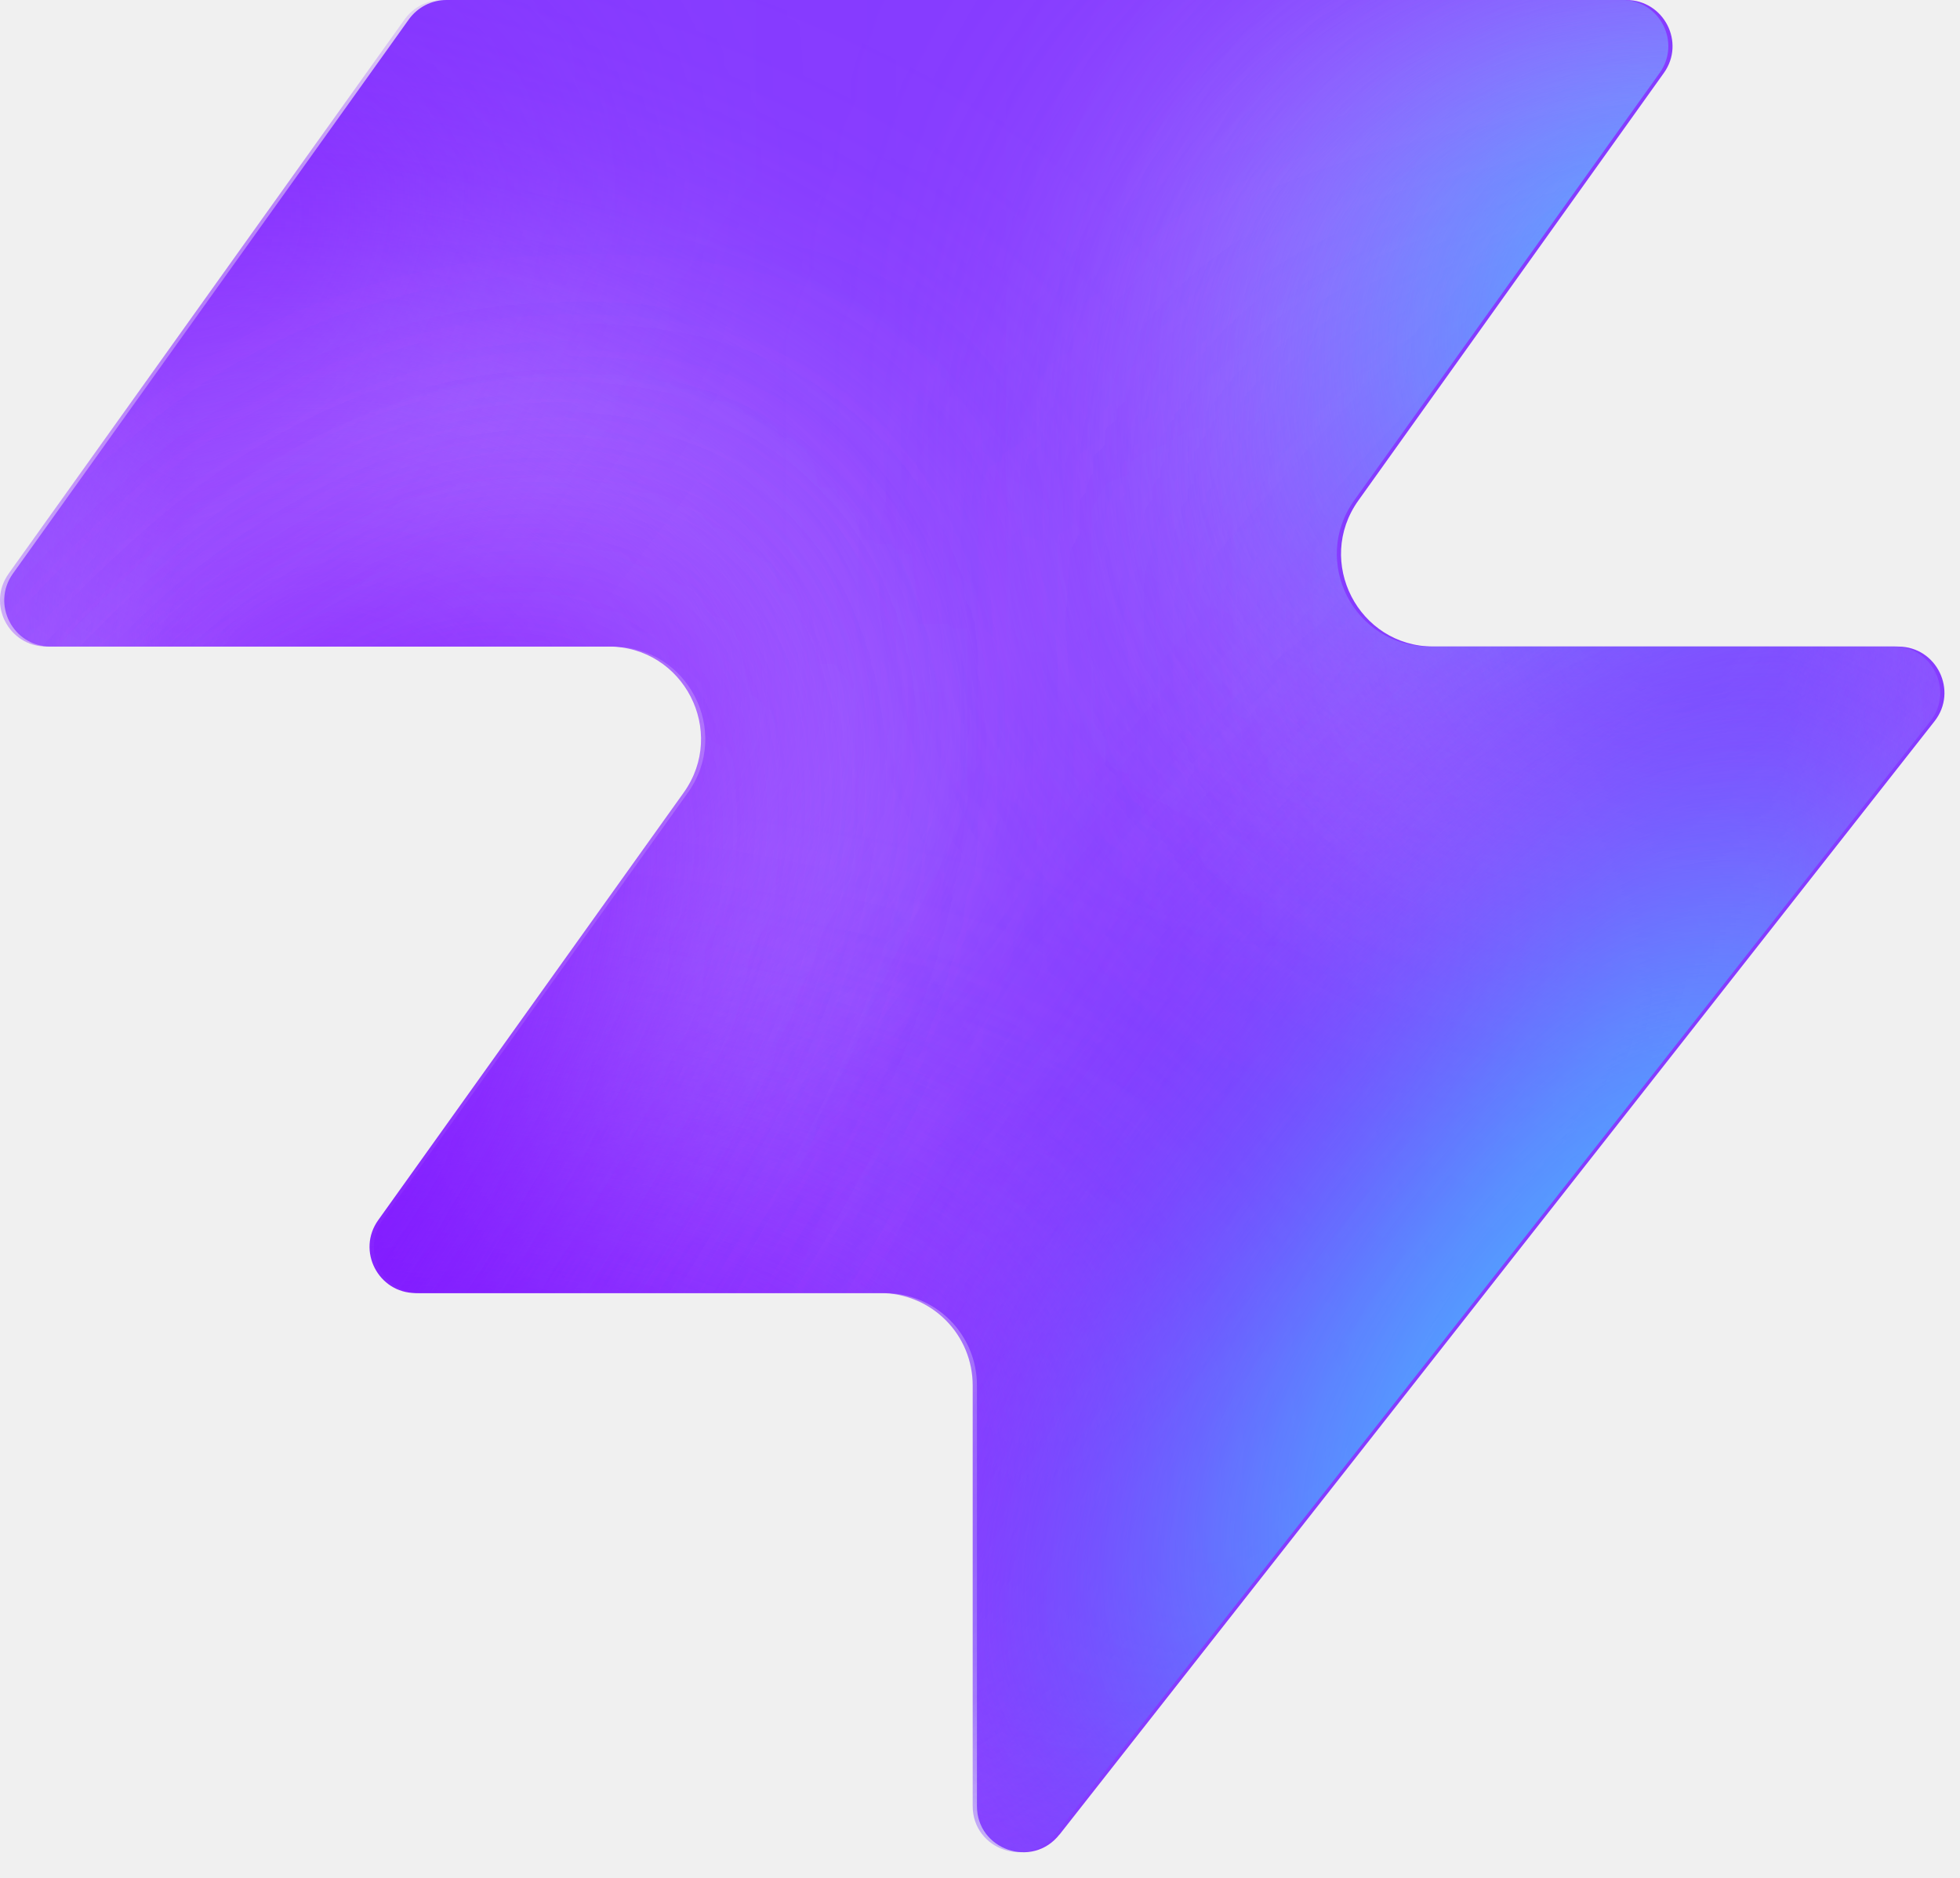
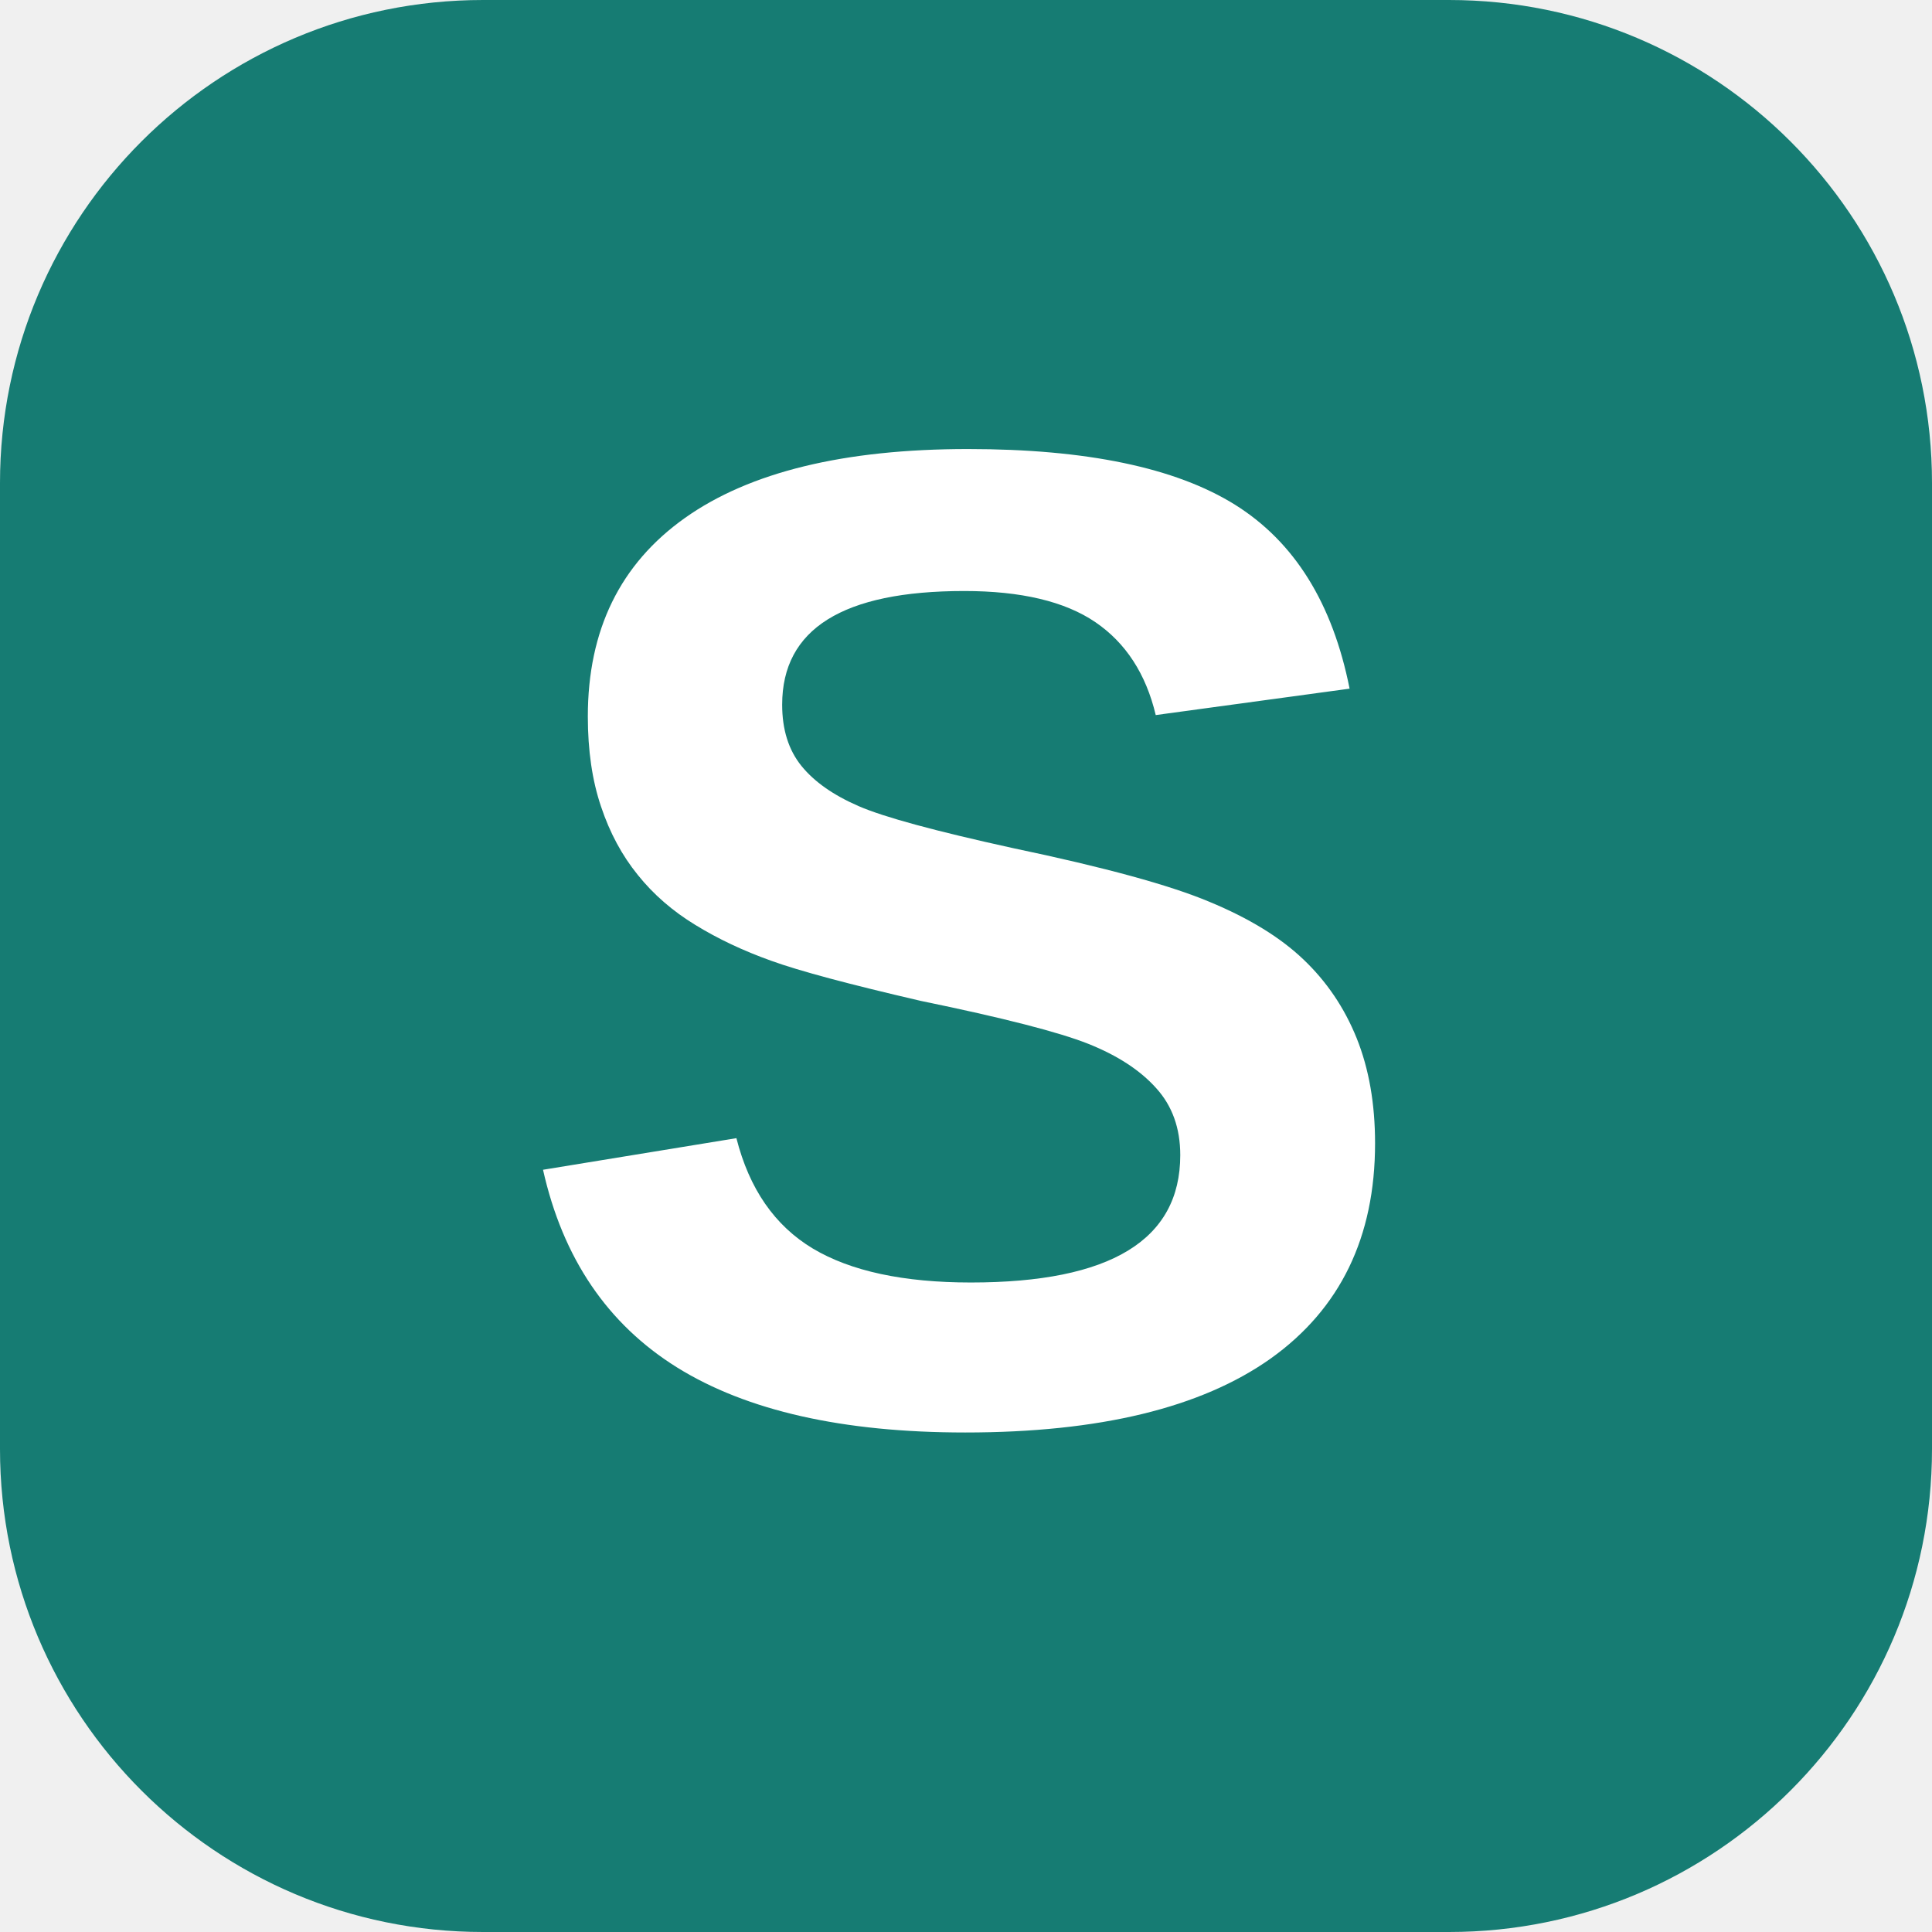
- <svg xmlns="http://www.w3.org/2000/svg" width="48" height="46" fill="none" viewBox="0 0 48 46">
-   <path fill="#863bff" d="M25.946 44.938c-.664.845-2.021.375-2.021-.698V33.937a2.26 2.26 0 0 0-2.262-2.262H10.287c-.92 0-1.456-1.04-.92-1.788l7.48-10.471c1.07-1.497 0-3.578-1.842-3.578H1.237c-.92 0-1.456-1.04-.92-1.788L10.013.474c.214-.297.556-.474.92-.474h28.894c.92 0 1.456 1.04.92 1.788l-7.48 10.471c-1.07 1.498 0 3.579 1.842 3.579h11.377c.943 0 1.473 1.088.89 1.83L25.947 44.94z" style="fill:#863bff;fill:color(display-p3 .525 .23 1);fill-opacity:1" />
-   <mask id="a" width="48" height="46" x="0" y="0" maskUnits="userSpaceOnUse" style="mask-type:alpha">
-     <path fill="#000" d="M25.842 44.938c-.664.844-2.021.375-2.021-.698V33.937a2.26 2.26 0 0 0-2.262-2.262H10.183c-.92 0-1.456-1.04-.92-1.788l7.48-10.471c1.07-1.498 0-3.579-1.842-3.579H1.133c-.92 0-1.456-1.04-.92-1.787L9.91.473c.214-.297.556-.474.92-.474h28.894c.92 0 1.456 1.04.92 1.788l-7.48 10.471c-1.07 1.498 0 3.578 1.842 3.578h11.377c.943 0 1.473 1.088.89 1.832L25.843 44.94z" style="fill:#000;fill-opacity:1" />
-   </mask>
-   <g mask="url(#a)">
-     <g filter="url(#b)">
-       <ellipse cx="5.508" cy="14.704" fill="#ede6ff" rx="5.508" ry="14.704" style="fill:#ede6ff;fill:color(display-p3 .927 .903 1);fill-opacity:1" transform="matrix(.00324 1 1 -.00324 -4.47 31.516)" />
-     </g>
-     <g filter="url(#c)">
-       <ellipse cx="10.399" cy="29.851" fill="#ede6ff" rx="10.399" ry="29.851" style="fill:#ede6ff;fill:color(display-p3 .927 .903 1);fill-opacity:1" transform="matrix(.00324 1 1 -.00324 -39.328 7.883)" />
-     </g>
-     <g filter="url(#d)">
-       <ellipse cx="5.508" cy="30.487" fill="#7e14ff" rx="5.508" ry="30.487" style="fill:#7e14ff;fill:color(display-p3 .492 .077 1);fill-opacity:1" transform="rotate(89.814 -25.913 -14.639)scale(1 -1)" />
-     </g>
-     <g filter="url(#e)">
-       <ellipse cx="5.508" cy="30.599" fill="#7e14ff" rx="5.508" ry="30.599" style="fill:#7e14ff;fill:color(display-p3 .492 .077 1);fill-opacity:1" transform="rotate(89.814 -32.644 -3.334)scale(1 -1)" />
-     </g>
-     <g filter="url(#f)">
-       <ellipse cx="5.508" cy="30.599" fill="#7e14ff" rx="5.508" ry="30.599" style="fill:#7e14ff;fill:color(display-p3 .492 .077 1);fill-opacity:1" transform="matrix(.00324 1 1 -.00324 -34.34 30.47)" />
-     </g>
-     <g filter="url(#g)">
-       <ellipse cx="14.072" cy="22.078" fill="#ede6ff" rx="14.072" ry="22.078" style="fill:#ede6ff;fill:color(display-p3 .927 .903 1);fill-opacity:1" transform="rotate(93.35 24.506 48.493)scale(-1 1)" />
-     </g>
-     <g filter="url(#h)">
-       <ellipse cx="3.47" cy="21.501" fill="#7e14ff" rx="3.47" ry="21.501" style="fill:#7e14ff;fill:color(display-p3 .492 .077 1);fill-opacity:1" transform="rotate(89.009 28.708 47.59)scale(-1 1)" />
-     </g>
-     <g filter="url(#i)">
-       <ellipse cx="3.47" cy="21.501" fill="#7e14ff" rx="3.47" ry="21.501" style="fill:#7e14ff;fill:color(display-p3 .492 .077 1);fill-opacity:1" transform="rotate(89.009 28.708 47.59)scale(-1 1)" />
-     </g>
-     <g filter="url(#j)">
-       <ellipse cx=".387" cy="8.972" fill="#7e14ff" rx="4.407" ry="29.108" style="fill:#7e14ff;fill:color(display-p3 .492 .077 1);fill-opacity:1" transform="rotate(39.51 .387 8.972)" />
-     </g>
-     <g filter="url(#k)">
-       <ellipse cx="47.523" cy="-6.092" fill="#7e14ff" rx="4.407" ry="29.108" style="fill:#7e14ff;fill:color(display-p3 .492 .077 1);fill-opacity:1" transform="rotate(37.892 47.523 -6.092)" />
-     </g>
-     <g filter="url(#l)">
-       <ellipse cx="41.412" cy="6.333" fill="#47bfff" rx="5.971" ry="9.665" style="fill:#47bfff;fill:color(display-p3 .28 .748 1);fill-opacity:1" transform="rotate(37.892 41.412 6.333)" />
-     </g>
-     <g filter="url(#m)">
-       <ellipse cx="-1.879" cy="38.332" fill="#7e14ff" rx="4.407" ry="29.108" style="fill:#7e14ff;fill:color(display-p3 .492 .077 1);fill-opacity:1" transform="rotate(37.892 -1.88 38.332)" />
-     </g>
-     <g filter="url(#n)">
-       <ellipse cx="-1.879" cy="38.332" fill="#7e14ff" rx="4.407" ry="29.108" style="fill:#7e14ff;fill:color(display-p3 .492 .077 1);fill-opacity:1" transform="rotate(37.892 -1.88 38.332)" />
-     </g>
-     <g filter="url(#o)">
-       <ellipse cx="35.651" cy="29.907" fill="#7e14ff" rx="4.407" ry="29.108" style="fill:#7e14ff;fill:color(display-p3 .492 .077 1);fill-opacity:1" transform="rotate(37.892 35.651 29.907)" />
-     </g>
-     <g filter="url(#p)">
-       <ellipse cx="38.418" cy="32.4" fill="#47bfff" rx="5.971" ry="15.297" style="fill:#47bfff;fill:color(display-p3 .28 .748 1);fill-opacity:1" transform="rotate(37.892 38.418 32.4)" />
-     </g>
-   </g>
-   <defs>
-     <filter id="b" width="60.045" height="41.654" x="-19.77" y="16.149" color-interpolation-filters="sRGB" filterUnits="userSpaceOnUse">
-       <feFlood flood-opacity="0" result="BackgroundImageFix" />
-       <feBlend in="SourceGraphic" in2="BackgroundImageFix" result="shape" />
-       <feGaussianBlur result="effect1_foregroundBlur_2002_17158" stdDeviation="7.659" />
-     </filter>
-     <filter id="c" width="90.34" height="51.437" x="-54.613" y="-7.533" color-interpolation-filters="sRGB" filterUnits="userSpaceOnUse">
-       <feFlood flood-opacity="0" result="BackgroundImageFix" />
-       <feBlend in="SourceGraphic" in2="BackgroundImageFix" result="shape" />
-       <feGaussianBlur result="effect1_foregroundBlur_2002_17158" stdDeviation="7.659" />
-     </filter>
-     <filter id="d" width="79.355" height="29.4" x="-49.64" y="2.03" color-interpolation-filters="sRGB" filterUnits="userSpaceOnUse">
-       <feFlood flood-opacity="0" result="BackgroundImageFix" />
-       <feBlend in="SourceGraphic" in2="BackgroundImageFix" result="shape" />
-       <feGaussianBlur result="effect1_foregroundBlur_2002_17158" stdDeviation="4.596" />
-     </filter>
-     <filter id="e" width="79.579" height="29.4" x="-45.045" y="20.029" color-interpolation-filters="sRGB" filterUnits="userSpaceOnUse">
-       <feFlood flood-opacity="0" result="BackgroundImageFix" />
-       <feBlend in="SourceGraphic" in2="BackgroundImageFix" result="shape" />
-       <feGaussianBlur result="effect1_foregroundBlur_2002_17158" stdDeviation="4.596" />
-     </filter>
-     <filter id="f" width="79.579" height="29.4" x="-43.513" y="21.178" color-interpolation-filters="sRGB" filterUnits="userSpaceOnUse">
-       <feFlood flood-opacity="0" result="BackgroundImageFix" />
-       <feBlend in="SourceGraphic" in2="BackgroundImageFix" result="shape" />
-       <feGaussianBlur result="effect1_foregroundBlur_2002_17158" stdDeviation="4.596" />
-     </filter>
-     <filter id="g" width="74.749" height="58.852" x="15.756" y="-17.901" color-interpolation-filters="sRGB" filterUnits="userSpaceOnUse">
-       <feFlood flood-opacity="0" result="BackgroundImageFix" />
-       <feBlend in="SourceGraphic" in2="BackgroundImageFix" result="shape" />
-       <feGaussianBlur result="effect1_foregroundBlur_2002_17158" stdDeviation="7.659" />
-     </filter>
-     <filter id="h" width="61.377" height="25.362" x="23.548" y="2.284" color-interpolation-filters="sRGB" filterUnits="userSpaceOnUse">
-       <feFlood flood-opacity="0" result="BackgroundImageFix" />
-       <feBlend in="SourceGraphic" in2="BackgroundImageFix" result="shape" />
-       <feGaussianBlur result="effect1_foregroundBlur_2002_17158" stdDeviation="4.596" />
-     </filter>
-     <filter id="i" width="61.377" height="25.362" x="23.548" y="2.284" color-interpolation-filters="sRGB" filterUnits="userSpaceOnUse">
-       <feFlood flood-opacity="0" result="BackgroundImageFix" />
-       <feBlend in="SourceGraphic" in2="BackgroundImageFix" result="shape" />
-       <feGaussianBlur result="effect1_foregroundBlur_2002_17158" stdDeviation="4.596" />
-     </filter>
-     <filter id="j" width="56.045" height="63.649" x="-27.636" y="-22.853" color-interpolation-filters="sRGB" filterUnits="userSpaceOnUse">
-       <feFlood flood-opacity="0" result="BackgroundImageFix" />
-       <feBlend in="SourceGraphic" in2="BackgroundImageFix" result="shape" />
-       <feGaussianBlur result="effect1_foregroundBlur_2002_17158" stdDeviation="4.596" />
-     </filter>
-     <filter id="k" width="54.814" height="64.646" x="20.116" y="-38.415" color-interpolation-filters="sRGB" filterUnits="userSpaceOnUse">
-       <feFlood flood-opacity="0" result="BackgroundImageFix" />
-       <feBlend in="SourceGraphic" in2="BackgroundImageFix" result="shape" />
-       <feGaussianBlur result="effect1_foregroundBlur_2002_17158" stdDeviation="4.596" />
-     </filter>
-     <filter id="l" width="33.541" height="35.313" x="24.641" y="-11.323" color-interpolation-filters="sRGB" filterUnits="userSpaceOnUse">
-       <feFlood flood-opacity="0" result="BackgroundImageFix" />
-       <feBlend in="SourceGraphic" in2="BackgroundImageFix" result="shape" />
-       <feGaussianBlur result="effect1_foregroundBlur_2002_17158" stdDeviation="4.596" />
-     </filter>
-     <filter id="m" width="54.814" height="64.646" x="-29.286" y="6.009" color-interpolation-filters="sRGB" filterUnits="userSpaceOnUse">
-       <feFlood flood-opacity="0" result="BackgroundImageFix" />
-       <feBlend in="SourceGraphic" in2="BackgroundImageFix" result="shape" />
-       <feGaussianBlur result="effect1_foregroundBlur_2002_17158" stdDeviation="4.596" />
-     </filter>
-     <filter id="n" width="54.814" height="64.646" x="-29.286" y="6.009" color-interpolation-filters="sRGB" filterUnits="userSpaceOnUse">
-       <feFlood flood-opacity="0" result="BackgroundImageFix" />
-       <feBlend in="SourceGraphic" in2="BackgroundImageFix" result="shape" />
-       <feGaussianBlur result="effect1_foregroundBlur_2002_17158" stdDeviation="4.596" />
-     </filter>
-     <filter id="o" width="54.814" height="64.646" x="8.244" y="-2.416" color-interpolation-filters="sRGB" filterUnits="userSpaceOnUse">
-       <feFlood flood-opacity="0" result="BackgroundImageFix" />
-       <feBlend in="SourceGraphic" in2="BackgroundImageFix" result="shape" />
-       <feGaussianBlur result="effect1_foregroundBlur_2002_17158" stdDeviation="4.596" />
-     </filter>
-     <filter id="p" width="39.409" height="43.623" x="18.713" y="10.588" color-interpolation-filters="sRGB" filterUnits="userSpaceOnUse">
-       <feFlood flood-opacity="0" result="BackgroundImageFix" />
-       <feBlend in="SourceGraphic" in2="BackgroundImageFix" result="shape" />
-       <feGaussianBlur result="effect1_foregroundBlur_2002_17158" stdDeviation="4.596" />
-     </filter>
-   </defs>
+ <svg xmlns="http://www.w3.org/2000/svg" viewBox="0 0 64 64">
+   <rect width="64" height="64" rx="16" fill="#167c73" />
+   <text x="32" y="47" fill="#fff" font-family="Arial, Helvetica, sans-serif" font-size="46" font-weight="800" text-anchor="middle">S</text>
</svg>
